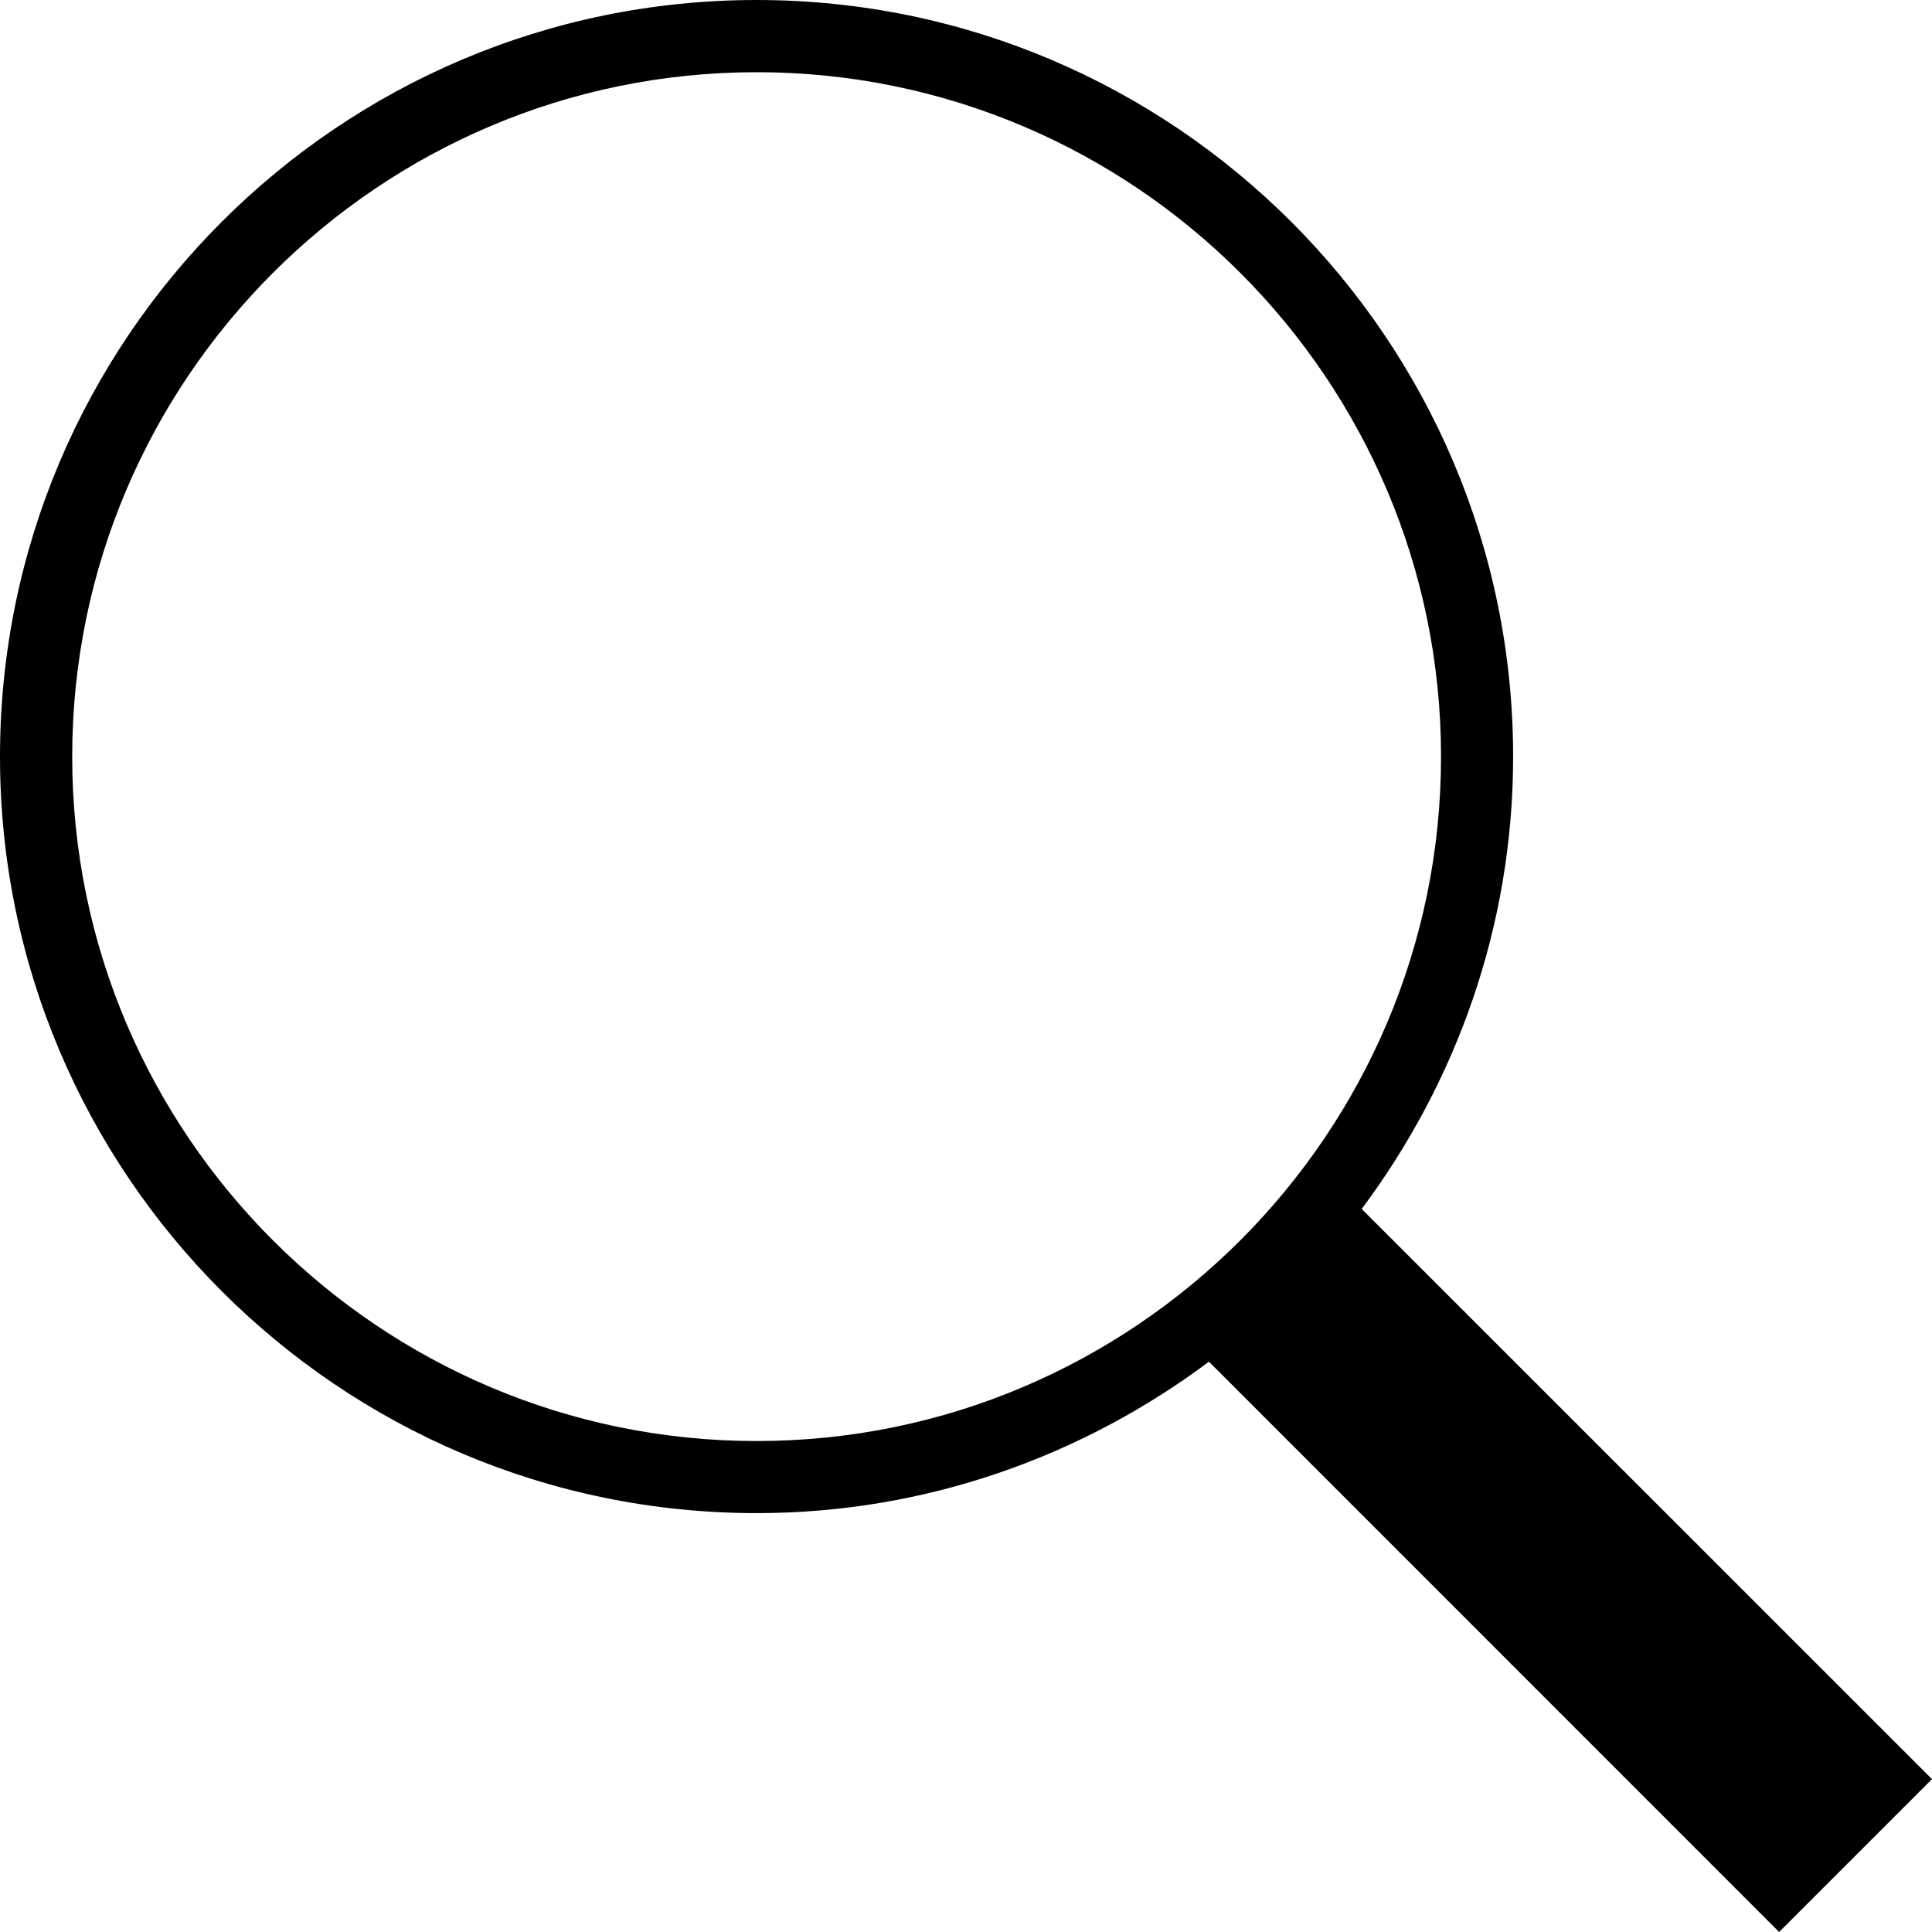
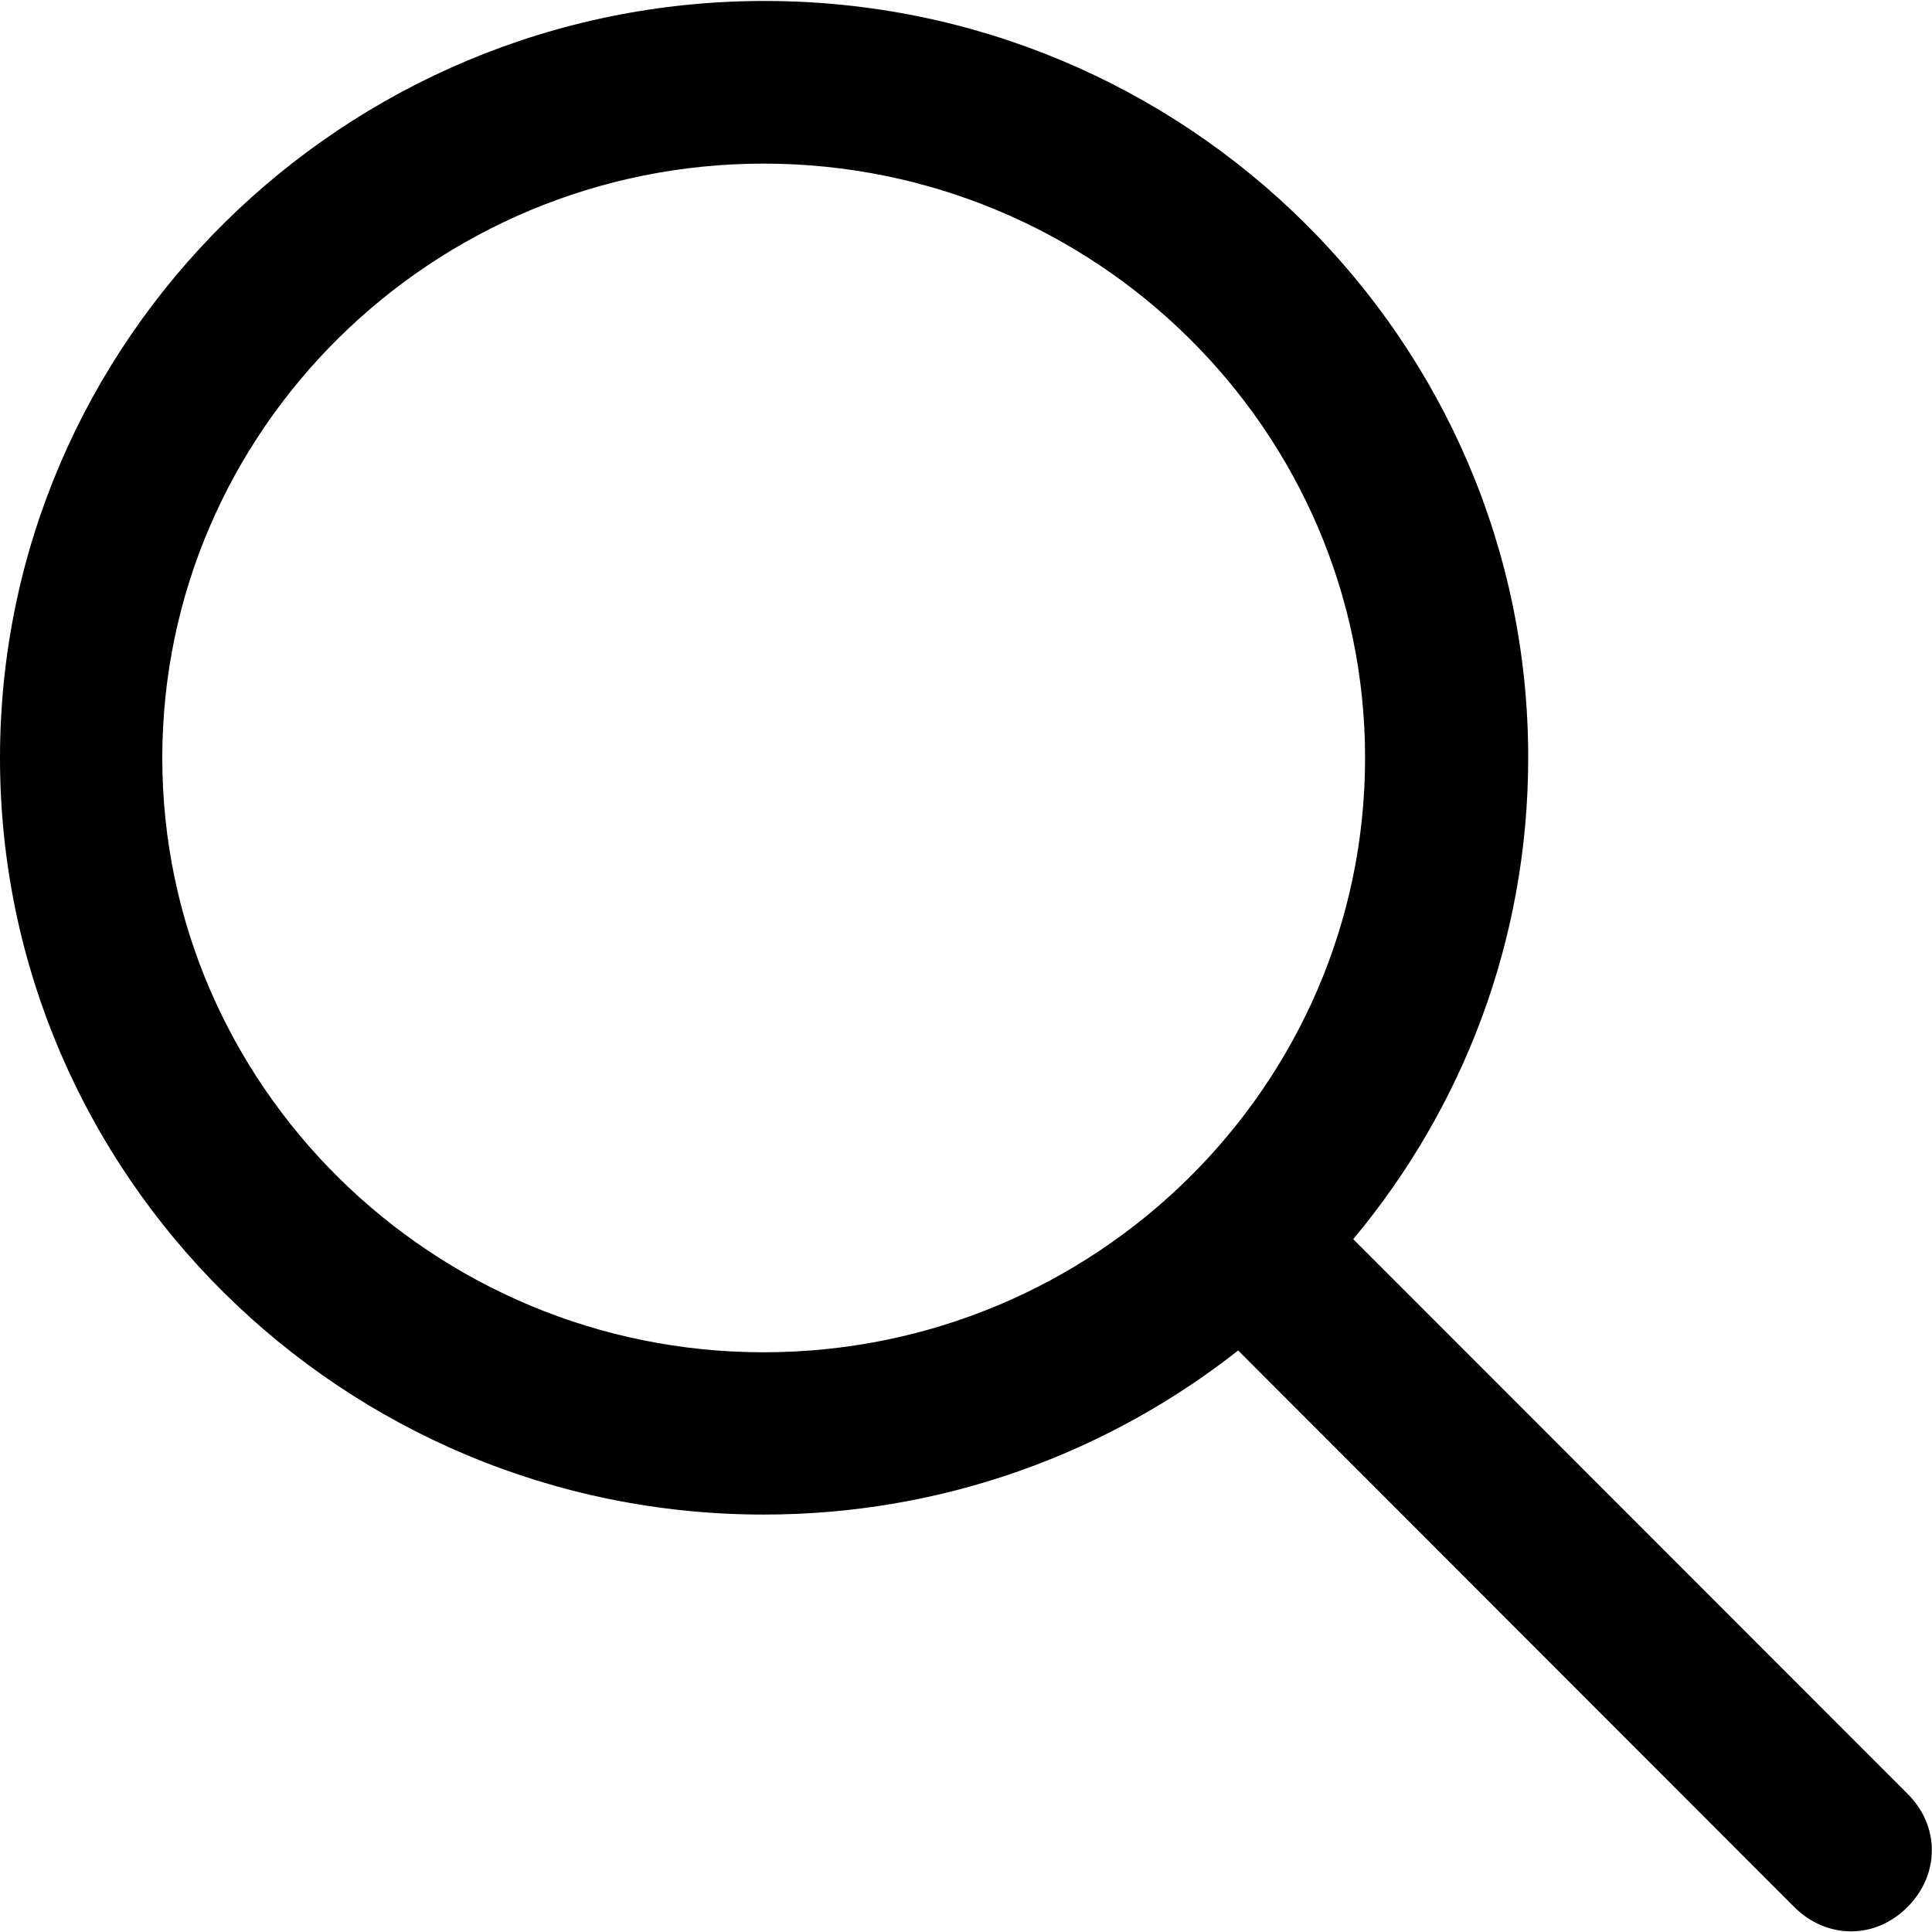
<svg xmlns="http://www.w3.org/2000/svg" width="16px" height="16px" viewBox="0 0 16 16" version="1.1">
  <g id="surface1">
-     <path style=" stroke:none;fill-rule:nonzero;fill:rgb(0%,0%,0%);fill-opacity:1;" d="M 16 14.734 L 11.277 10.012 C 12.059 8.965 12.531 7.672 12.531 6.266 C 12.531 2.809 9.719 0 6.266 0 C 2.809 0 0 2.809 0 6.266 C 0 9.719 2.809 12.531 6.266 12.531 C 7.672 12.531 8.965 12.059 10.012 11.277 L 14.734 16 Z M 0.598 6.266 C 0.598 3.141 3.141 0.598 6.266 0.598 C 9.391 0.598 11.934 3.141 11.934 6.266 C 11.934 9.391 9.391 11.934 6.266 11.934 C 3.141 11.934 0.598 9.391 0.598 6.266 Z M 0.598 6.266 " />
+     <path style=" stroke:none;fill-rule:nonzero;fill:rgb(0%,0%,0%);fill-opacity:1;" d="M 15.797 14.855 L 11.207 10.262 C 12.113 9.176 12.656 7.789 12.656 6.273 C 12.656 2.816 9.82 0.008 6.332 0.008 C 2.844 0.008 0 2.82 0 6.277 C 0 9.73 2.836 12.543 6.324 12.543 C 7.809 12.543 9.172 12.035 10.254 11.184 L 14.859 15.793 C 15.129 16.062 15.531 16.062 15.797 15.793 C 16.066 15.523 16.066 15.121 15.797 14.855 Z M 1.344 6.277 C 1.344 3.562 3.582 1.355 6.324 1.355 C 9.07 1.355 11.305 3.562 11.305 6.277 C 11.305 8.992 9.07 11.199 6.324 11.199 C 3.582 11.199 1.344 8.988 1.344 6.277 Z M 1.344 6.277 " />
  </g>
</svg>
